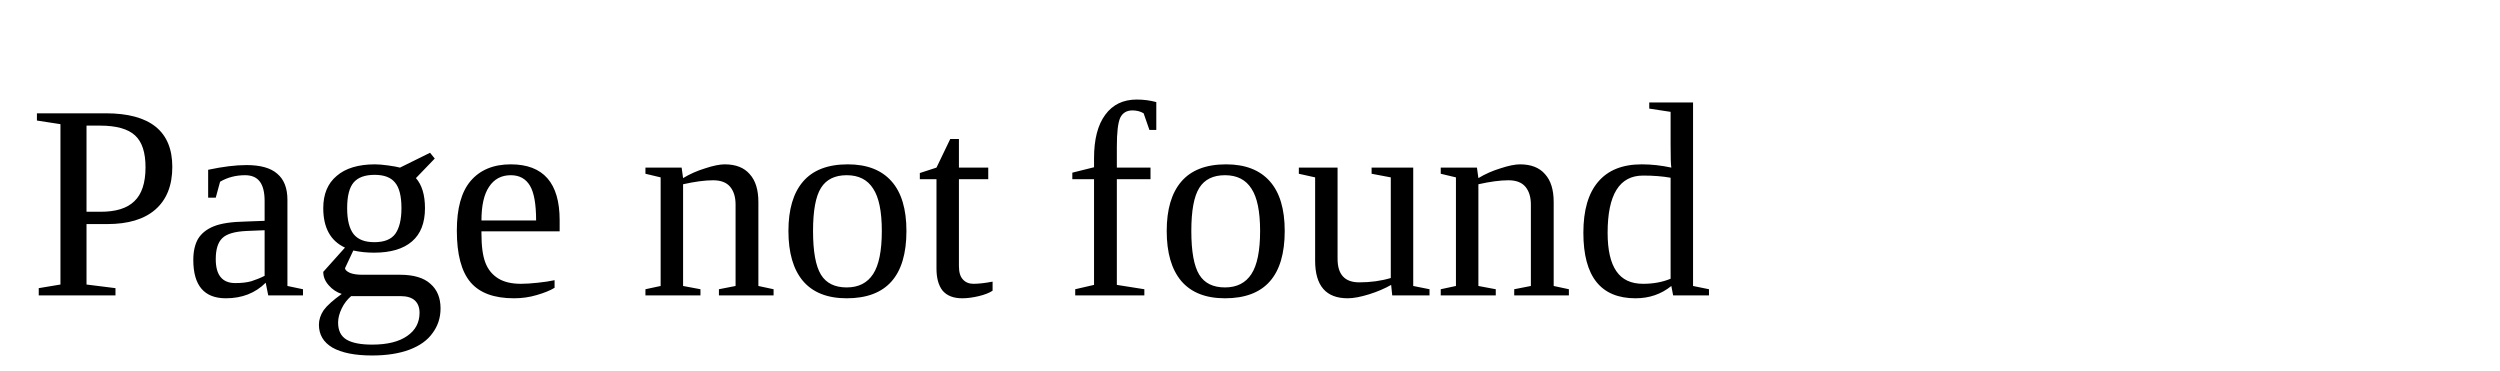
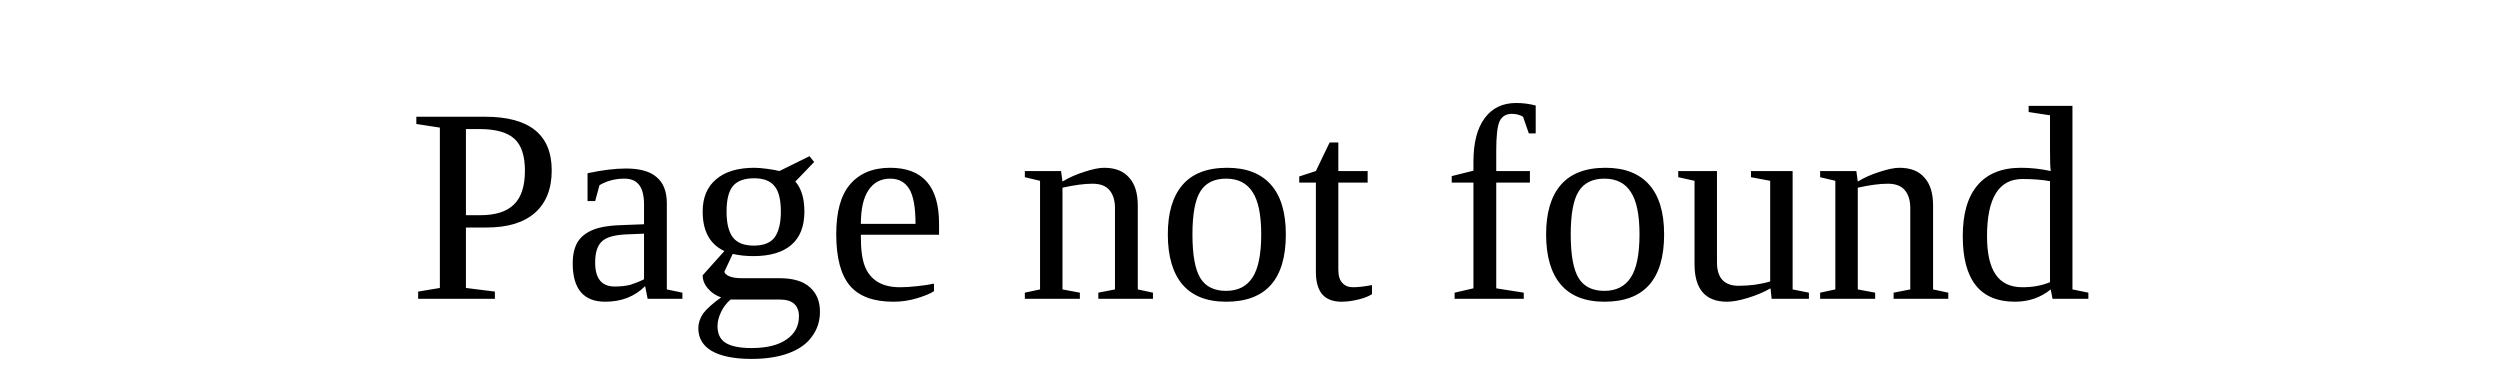
- <svg xmlns="http://www.w3.org/2000/svg" id="figure-page-not-found" class="figure" data-name="page-not-found" width="107.909" height="16" viewBox="-1.25 -1.25 107.909 16" preserveAspectRatio="xMidYMid">
-   <text text-anchor="start">
-     <tspan x="0" y="11.5">Page not found</tspan>
+ <svg xmlns="http://www.w3.org/2000/svg" id="figure-page-not-found" class="figure" data-name="page-not-found" width="107.91" height="16" viewBox="-53.955 -7 107.91 16" preserveAspectRatio="xMidYMid">
+   <text text-anchor="middle">
+     <tspan x="0" y="5.9">Page not found</tspan>
  </text>
</svg>
